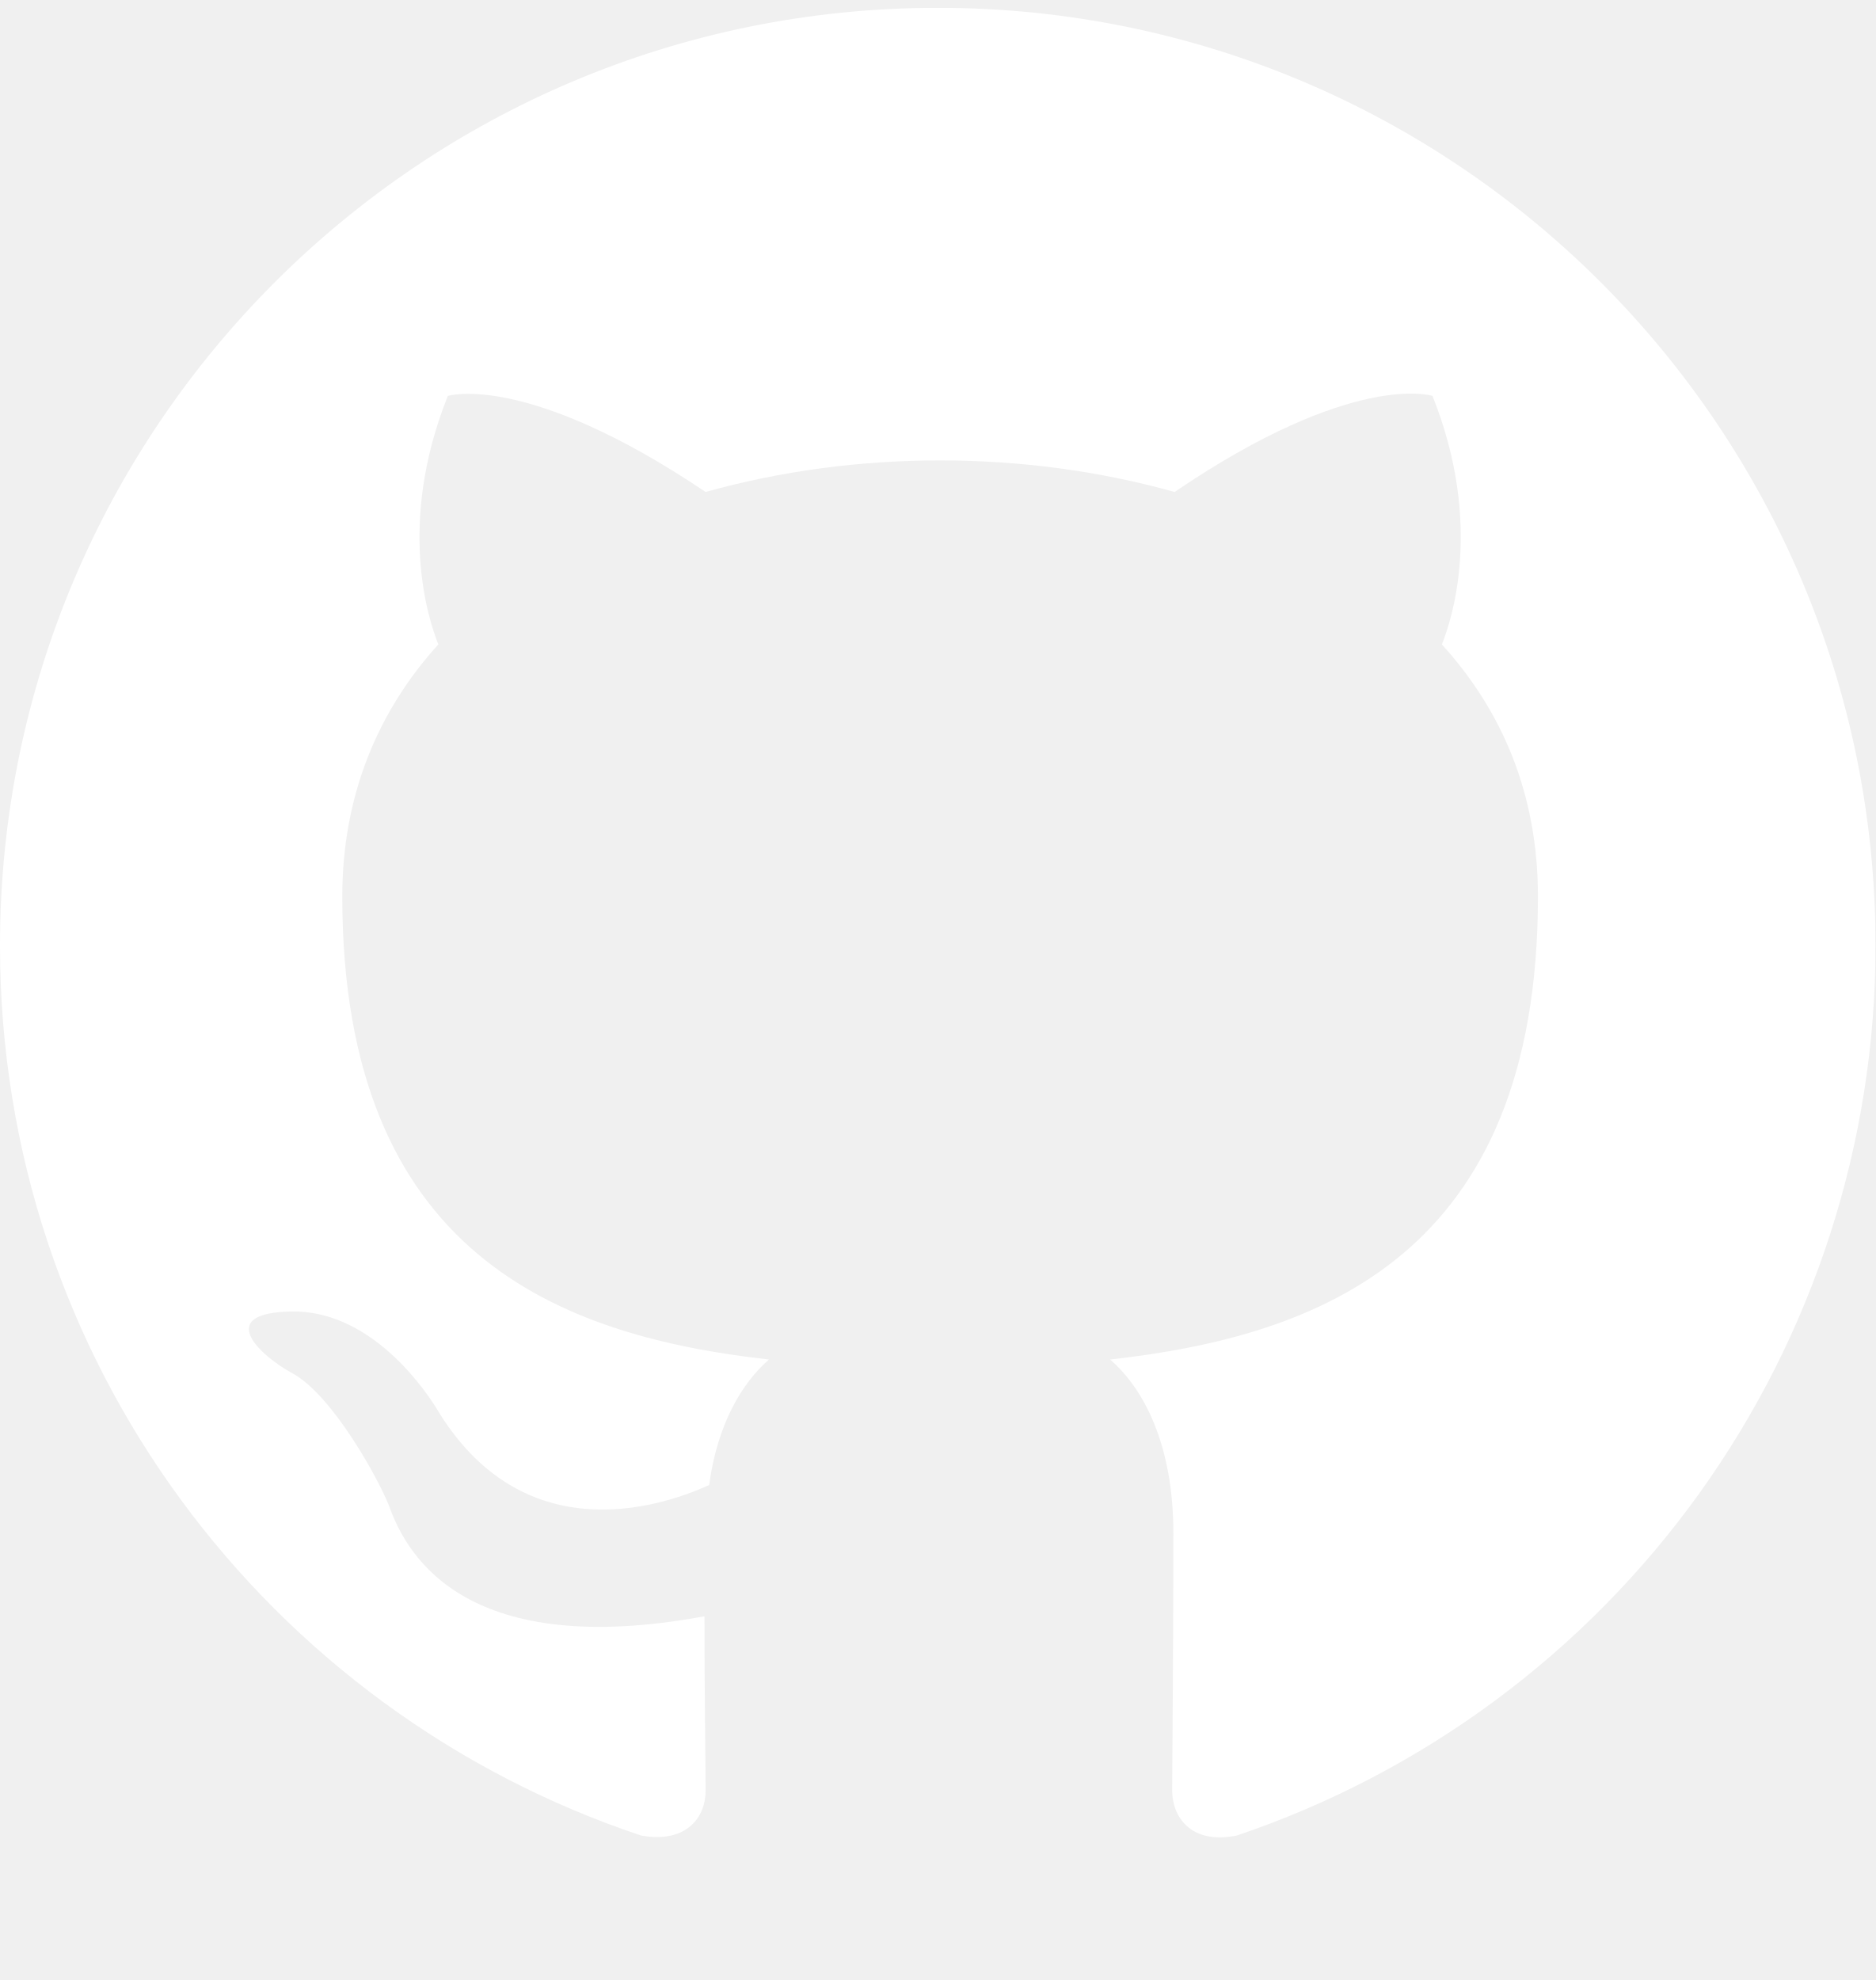
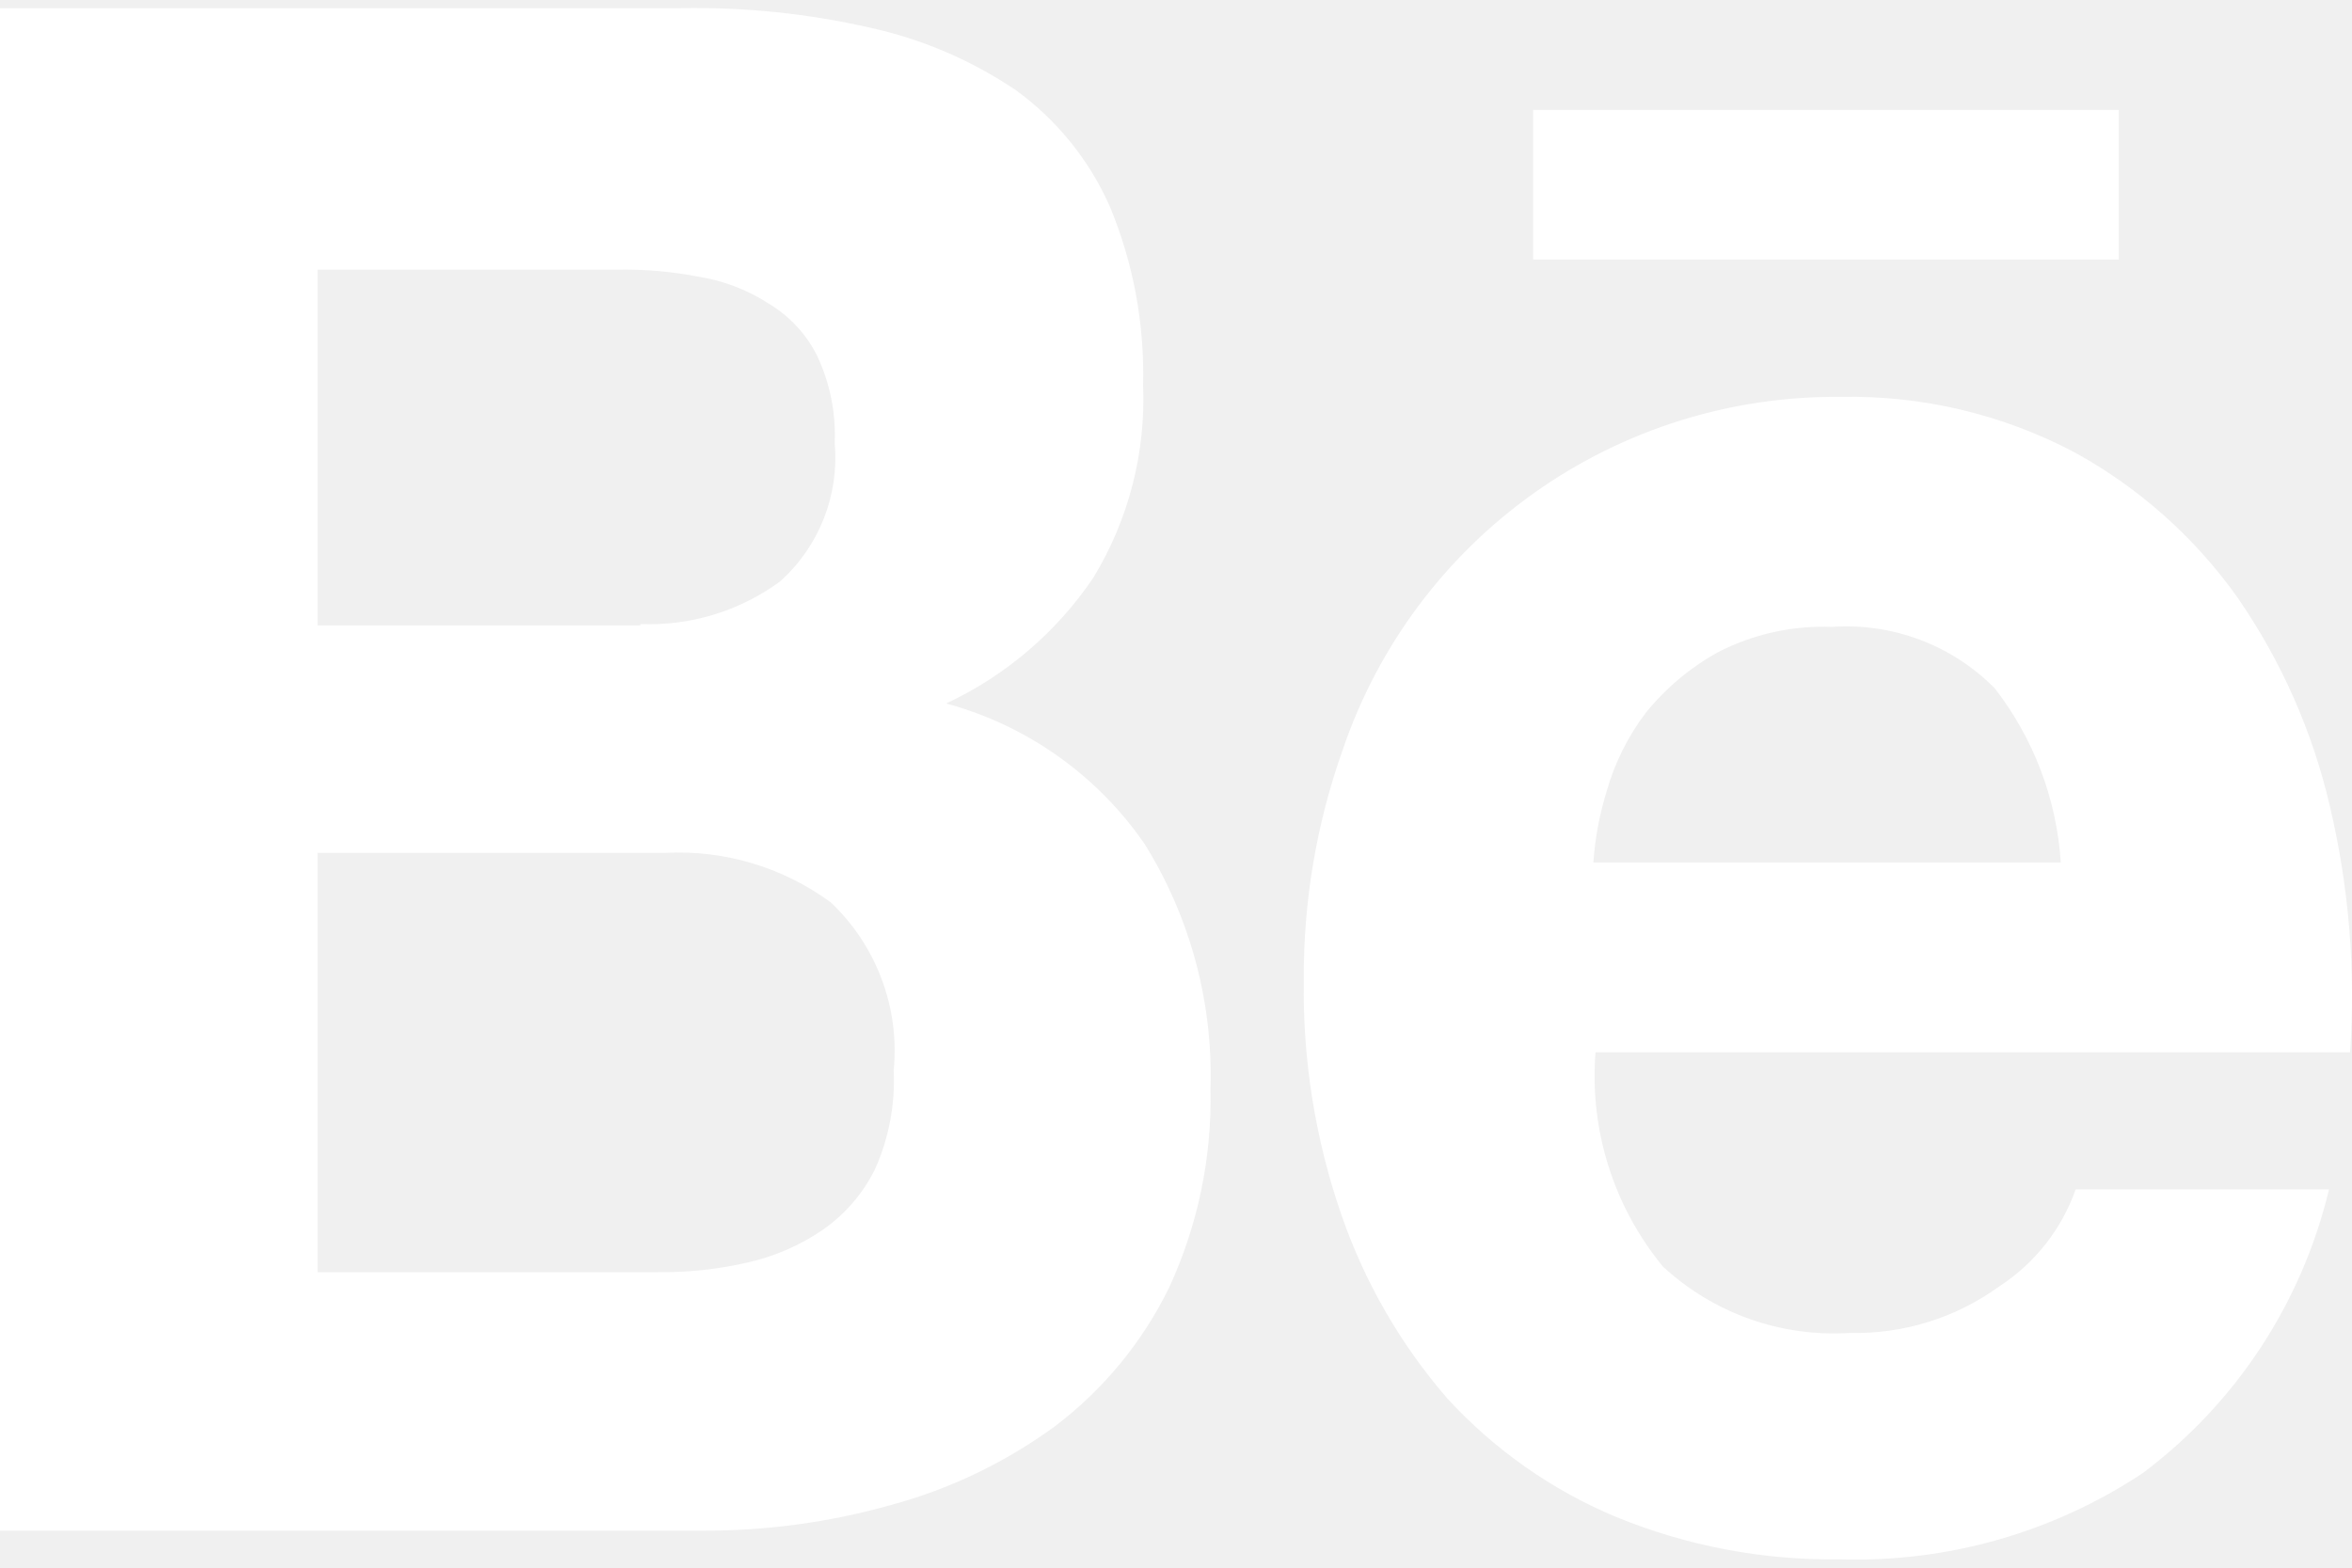
- <svg xmlns="http://www.w3.org/2000/svg" width="18" height="19" viewBox="0 0 18 19" fill="none">
-   <mask id="mask0_892_10963" style="mask-type:luminance" maskUnits="userSpaceOnUse" x="0" y="0" width="18" height="19">
-     <path d="M0 0.075H18V18.075H0V0.075Z" fill="white" />
-   </mask>
-   <g mask="url(#mask0_892_10963)">
-     <path fill-rule="evenodd" clip-rule="evenodd" d="M9 0.075C4.027 0.075 0 4.103 0 9.075C0 13.058 2.576 16.421 6.154 17.614C6.604 17.693 6.772 17.423 6.772 17.186C6.772 16.973 6.761 16.264 6.761 15.51C4.5 15.926 3.915 14.959 3.735 14.453C3.634 14.194 3.195 13.395 2.812 13.181C2.498 13.013 2.047 12.596 2.801 12.585C3.51 12.574 4.016 13.238 4.185 13.508C4.995 14.869 6.289 14.486 6.806 14.25C6.885 13.665 7.121 13.271 7.38 13.046C5.378 12.821 3.285 12.045 3.285 8.603C3.285 7.624 3.634 6.814 4.207 6.184C4.117 5.959 3.803 5.036 4.298 3.799C4.298 3.799 5.051 3.563 6.772 4.721C7.492 4.519 8.258 4.418 9.023 4.418C9.787 4.418 10.553 4.519 11.273 4.721C12.994 3.551 13.748 3.799 13.748 3.799C14.242 5.036 13.928 5.959 13.838 6.184C14.411 6.814 14.76 7.613 14.76 8.603C14.76 12.056 12.656 12.821 10.654 13.046C10.98 13.328 11.261 13.868 11.261 14.711C11.261 15.915 11.25 16.883 11.25 17.186C11.25 17.423 11.419 17.704 11.869 17.614C13.655 17.011 15.208 15.863 16.308 14.331C17.408 12.799 18 10.961 18 9.075C18 4.103 13.973 0.075 9 0.075Z" fill="white" />
-   </g>
+ <svg xmlns="http://www.w3.org/2000/svg" width="27" height="18" viewBox="0 0 27 18" fill="none">
+   <path d="M19.09 14.543C19.377 14.808 19.714 15.012 20.081 15.143C20.449 15.274 20.839 15.329 21.229 15.305C21.846 15.32 22.451 15.133 22.951 14.77C23.358 14.506 23.667 14.113 23.828 13.656H26.736C26.425 14.959 25.669 16.111 24.598 16.914C23.57 17.596 22.355 17.942 21.121 17.904C20.24 17.917 19.366 17.751 18.551 17.417C17.814 17.109 17.153 16.644 16.613 16.055C16.077 15.436 15.665 14.72 15.398 13.947C15.099 13.081 14.953 12.17 14.967 11.255C14.961 10.354 15.112 9.46 15.413 8.612C15.817 7.419 16.589 6.384 17.617 5.656C18.645 4.928 19.877 4.543 21.137 4.557C22.067 4.539 22.986 4.757 23.81 5.191C24.553 5.598 25.195 6.169 25.686 6.861C26.188 7.587 26.548 8.401 26.747 9.261C26.965 10.185 27.043 11.135 26.978 12.082H18.316C18.245 12.971 18.523 13.853 19.09 14.543ZM7.815 0.094C8.545 0.08 9.273 0.155 9.984 0.317C10.584 0.448 11.152 0.692 11.661 1.035C12.131 1.376 12.502 1.835 12.738 2.365C13.01 3.016 13.14 3.718 13.122 4.423C13.154 5.199 12.956 5.966 12.553 6.63C12.131 7.257 11.546 7.757 10.862 8.077C11.79 8.329 12.598 8.902 13.142 9.694C13.664 10.534 13.926 11.511 13.896 12.5C13.914 13.288 13.751 14.07 13.42 14.786C13.114 15.411 12.666 15.955 12.112 16.375C11.542 16.792 10.9 17.1 10.218 17.283C9.512 17.481 8.782 17.579 8.049 17.575H0V0.094H7.815ZM7.551 14.607C7.899 14.611 8.243 14.574 8.582 14.496C8.89 14.427 9.183 14.3 9.443 14.122C9.7 13.944 9.906 13.705 10.044 13.426C10.204 13.069 10.278 12.68 10.259 12.291C10.294 11.935 10.247 11.577 10.121 11.242C9.996 10.908 9.796 10.606 9.537 10.361C8.986 9.956 8.311 9.755 7.629 9.793H3.646V14.607H7.551ZM22.89 7.894C22.648 7.652 22.357 7.464 22.036 7.344C21.715 7.224 21.372 7.174 21.03 7.198C20.576 7.18 20.125 7.281 19.721 7.489C19.402 7.666 19.12 7.902 18.891 8.187C18.689 8.453 18.538 8.756 18.446 9.078C18.362 9.348 18.311 9.623 18.291 9.903H23.657C23.61 9.172 23.343 8.473 22.893 7.895L22.89 7.894ZM7.351 7.165C7.924 7.189 8.489 7.017 8.952 6.678C9.401 6.279 9.635 5.688 9.582 5.088C9.597 4.743 9.528 4.399 9.381 4.086C9.257 3.837 9.063 3.629 8.825 3.486C8.582 3.329 8.31 3.224 8.025 3.178C7.715 3.118 7.4 3.09 7.085 3.096H3.646V7.181H7.351V7.165ZM24.323 1.262H17.6V2.98H24.323V1.262Z" fill="white" />
</svg>
